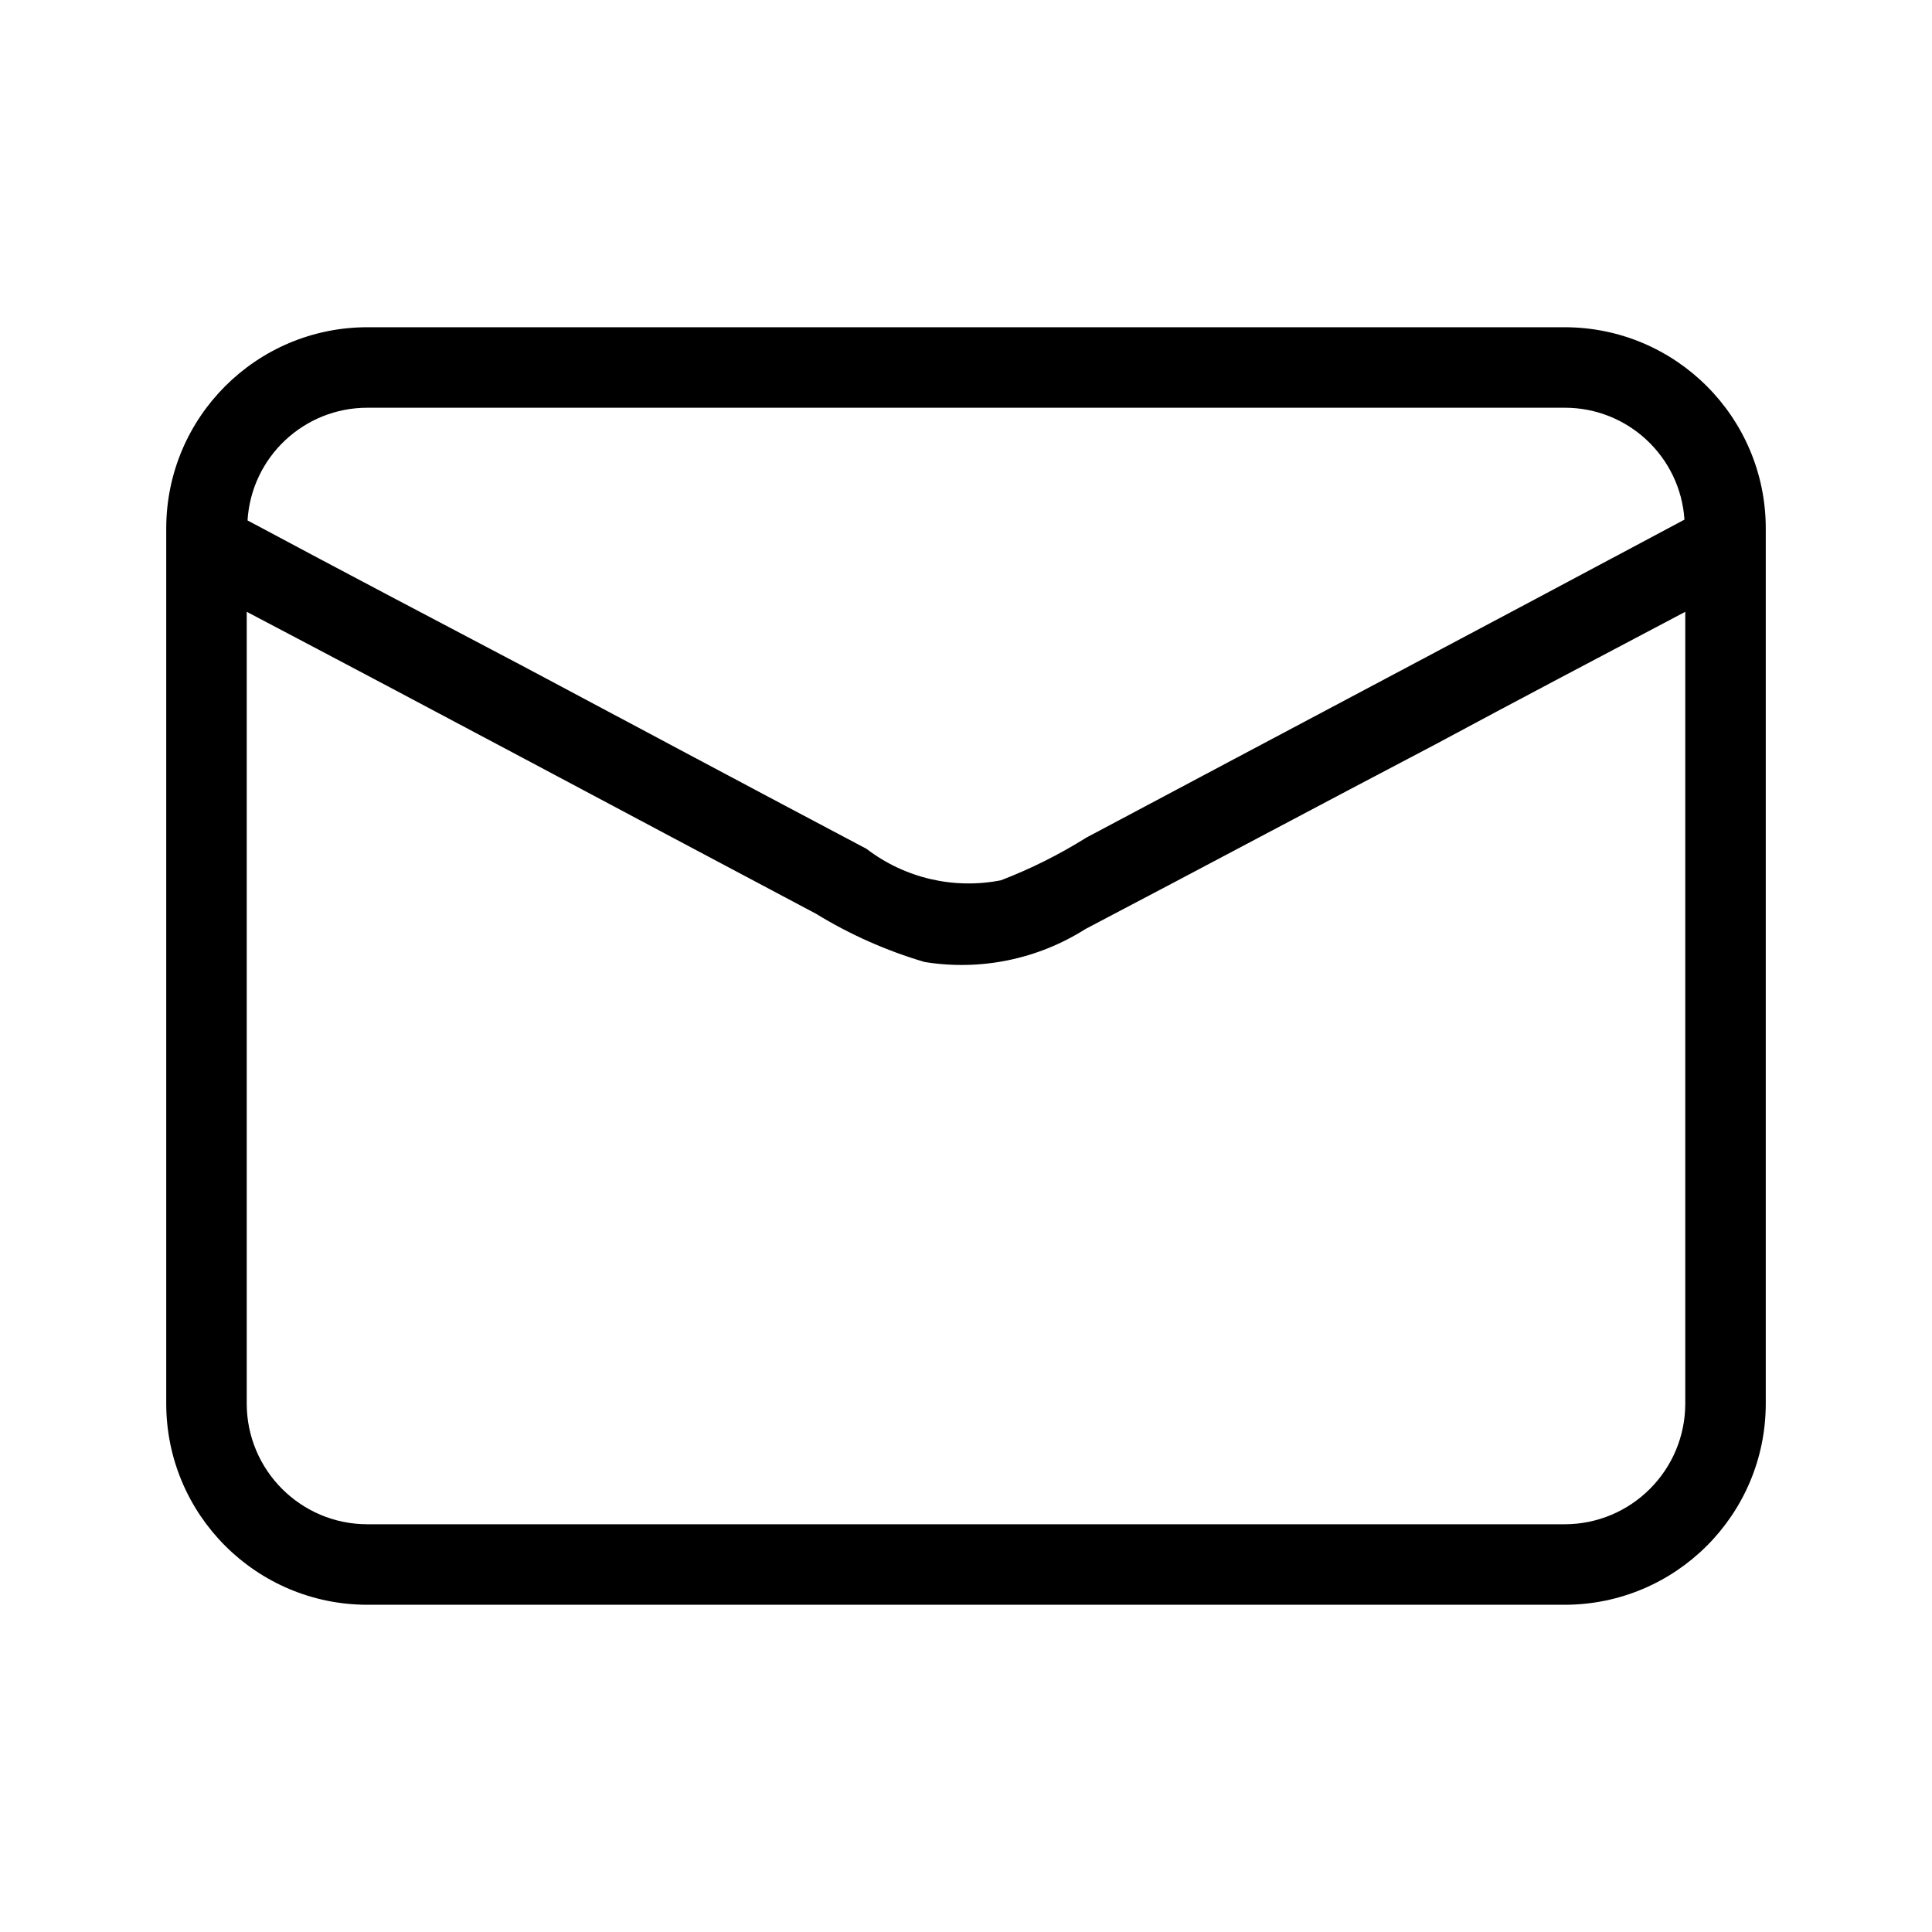
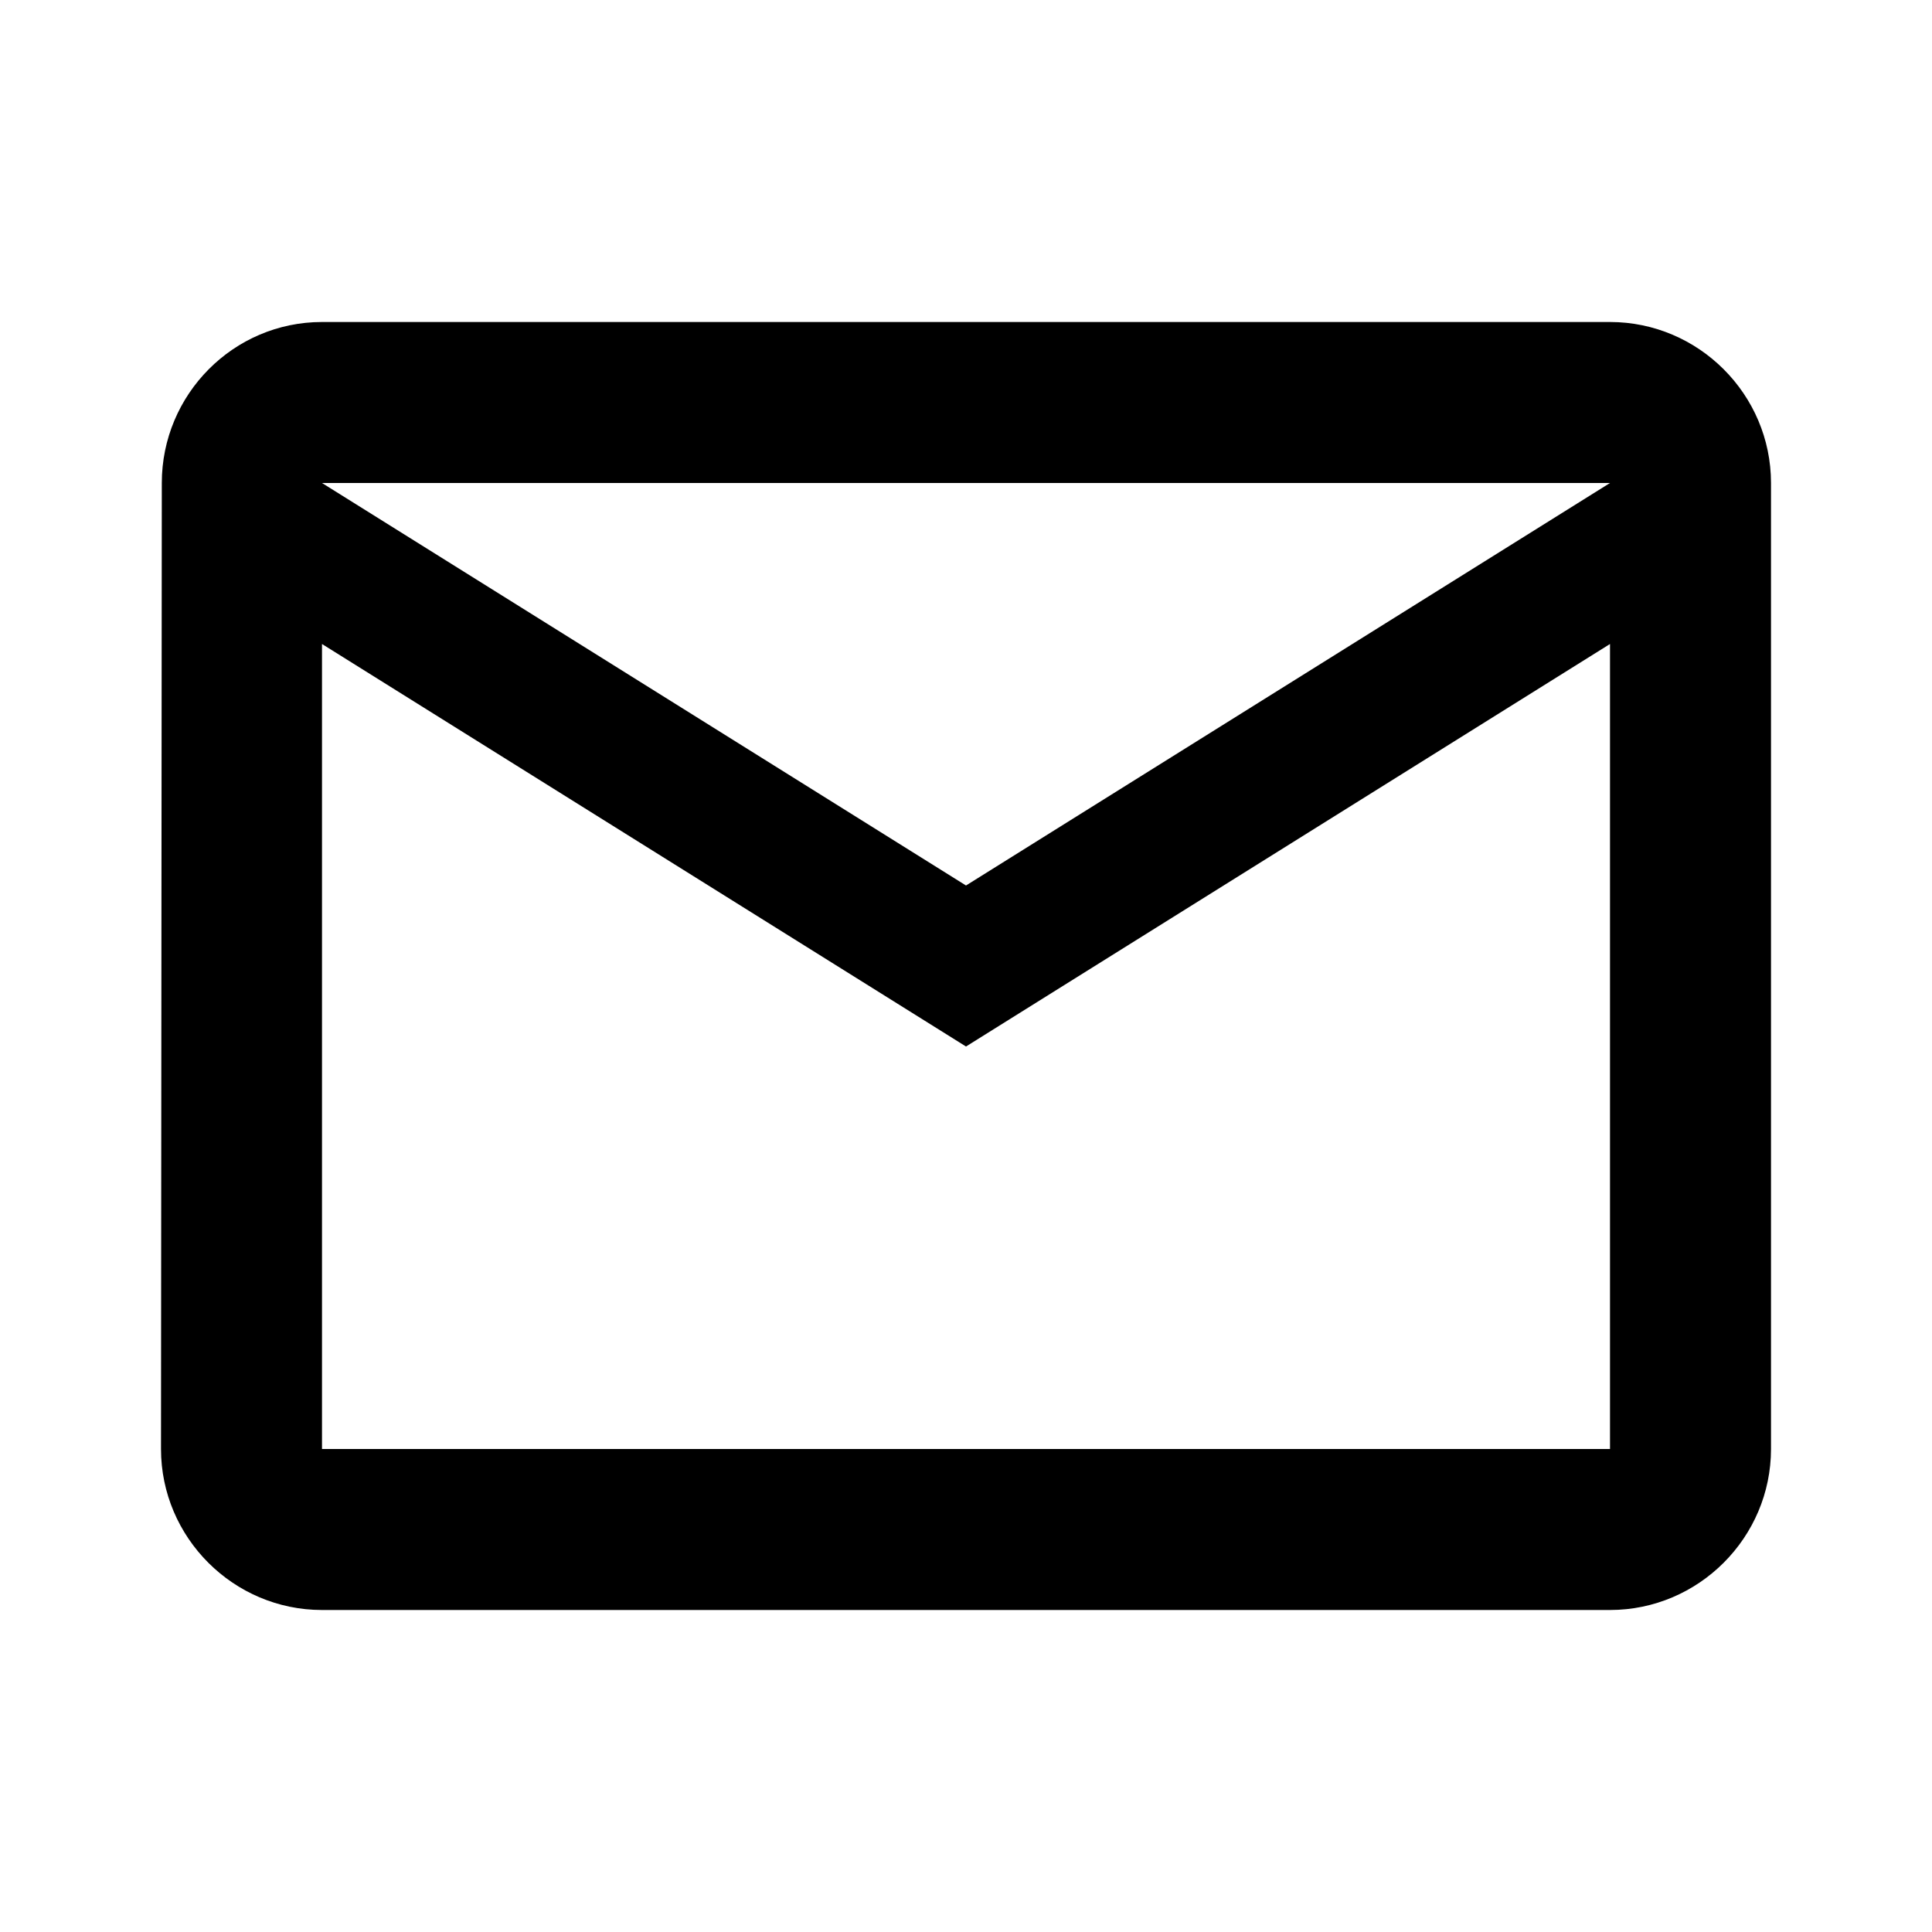
- <svg xmlns="http://www.w3.org/2000/svg" stroke="currentColor" fill="currentColor" stroke-width="0" viewBox="0 0 24 24" height="1em" width="1em">
-   <g id="Mail">
-     <path d="M19.435,4.065H4.565a2.5,2.5,0,0,0-2.5,2.5v10.87a2.5,2.5,0,0,0,2.5,2.5h14.87a2.5,2.5,0,0,0,2.5-2.5V6.565A2.5,2.5,0,0,0,19.435,4.065Zm-14.87,1h14.87a1.489,1.489,0,0,1,1.49,1.39c-2.47,1.32-4.95,2.63-7.43,3.95a6.172,6.172,0,0,1-1.06.53,2.083,2.083,0,0,1-1.67-.39c-1.42-.75-2.84-1.51-4.25-2.26-1.14-.6-2.3-1.21-3.44-1.82A1.491,1.491,0,0,1,4.565,5.065Zm16.37,12.37a1.5,1.5,0,0,1-1.5,1.5H4.565a1.5,1.5,0,0,1-1.5-1.5V7.6c2.36,1.24,4.71,2.5,7.07,3.75a5.622,5.622,0,0,0,1.35.6,2.872,2.872,0,0,0,2-.41c1.45-.76,2.89-1.53,4.34-2.29,1.04-.56,2.07-1.1,3.11-1.65Z" />
-   </g>
+ <svg xmlns="http://www.w3.org/2000/svg" stroke="currentColor" fill="currentColor" stroke-width="0" viewBox="0 0 24 24" height="1em" width="1em" style="--darkreader-inline-fill: currentColor; --darkreader-inline-stroke: currentColor;" data-darkreader-inline-fill="" data-darkreader-inline-stroke="">
+   <path fill="none" d="M0 0h24v24H0V0z" />
+   <path d="M20 4H4c-1.1 0-1.99.9-1.99 2L2 18c0 1.1.9 2 2 2h16c1.1 0 2-.9 2-2V6c0-1.1-.9-2-2-2zm0 14H4V8l8 5 8-5v10zm-8-7L4 6h16l-8 5z" />
</svg>
